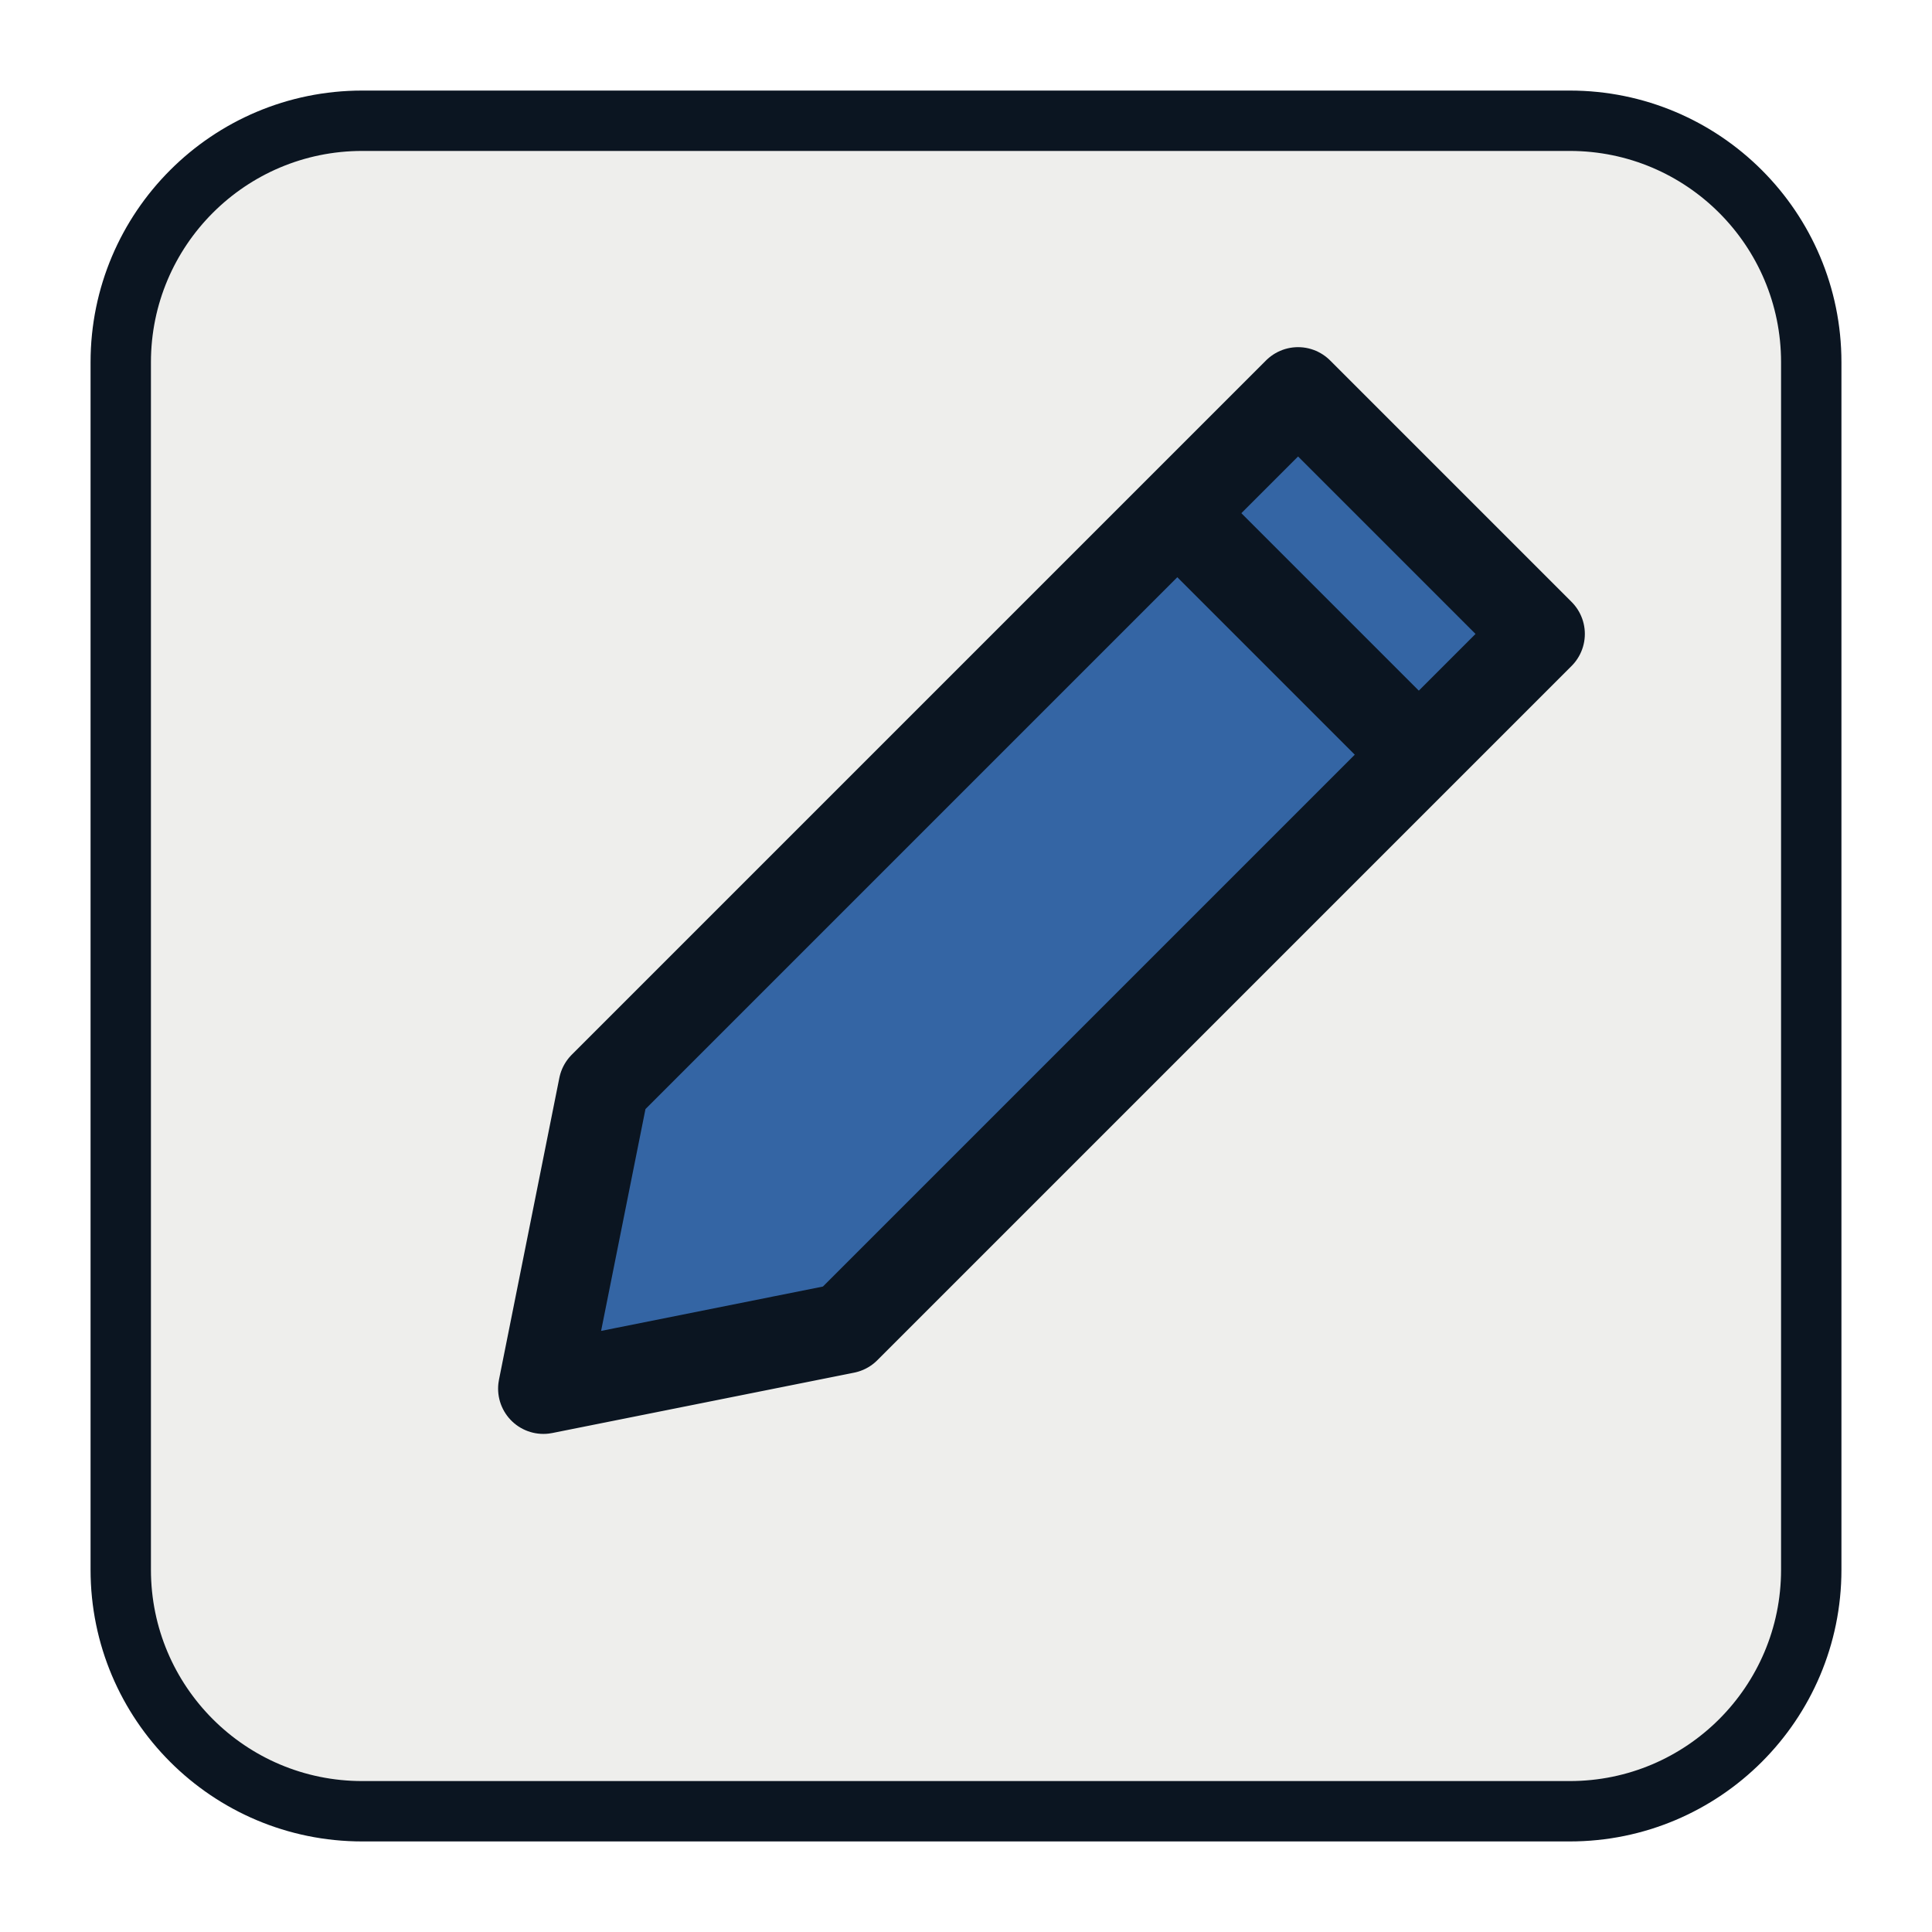
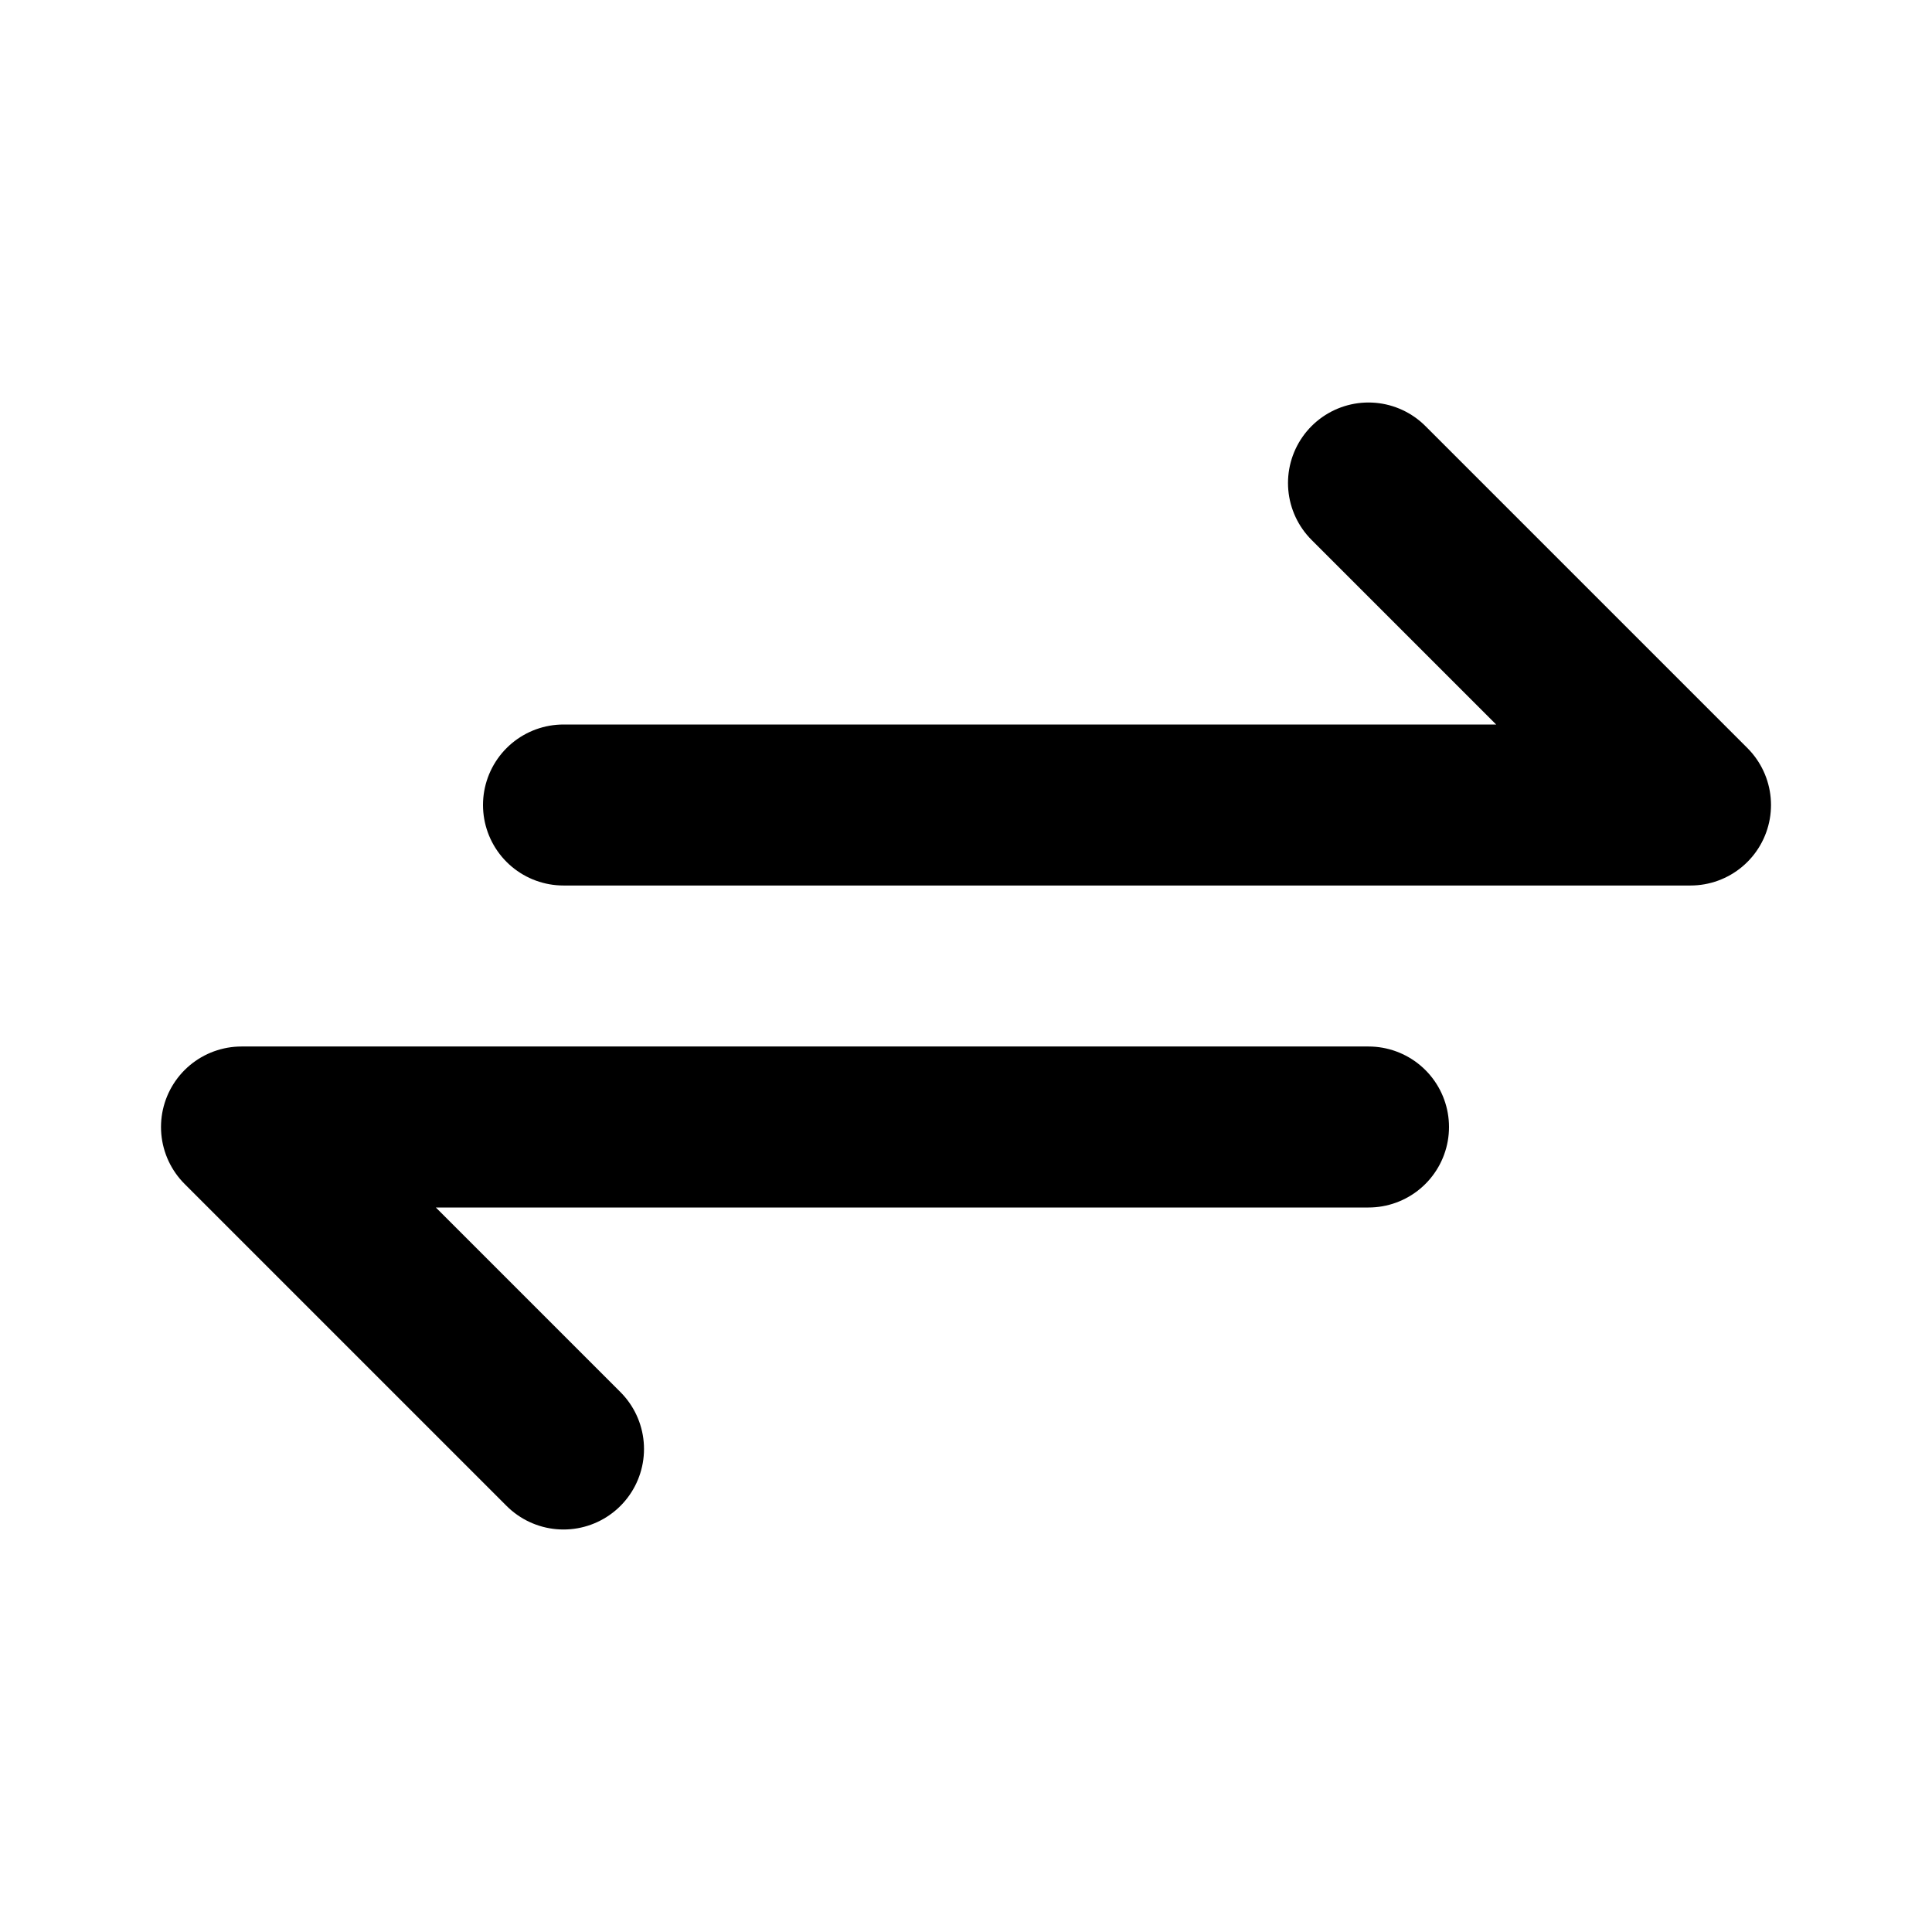
- <svg xmlns="http://www.w3.org/2000/svg" viewBox="0 0 64 64">
-   <rect x="4" y="4" width="56" height="56" rx="8" fill="#eeeeec" stroke="#0b1521" stroke-width="2" />
-   <path d="M18 46L20 36L43 13L51 21L28 44Z" fill="#3465a4" stroke="#0b1521" stroke-width="3" stroke-linejoin="round" />
-   <path d="M39 17L47 25" stroke="#0b1521" stroke-width="3" />
+ <svg xmlns="http://www.w3.org/2000/svg" width="24" height="24" viewBox="0 0 24 24" fill="none" stroke="currentColor" stroke-width="2" stroke-linecap="round" stroke-linejoin="round">
+   <path d="M7 10h14l-4 -4" />
+   <path d="M17 14h-14l4 4" />
</svg>
